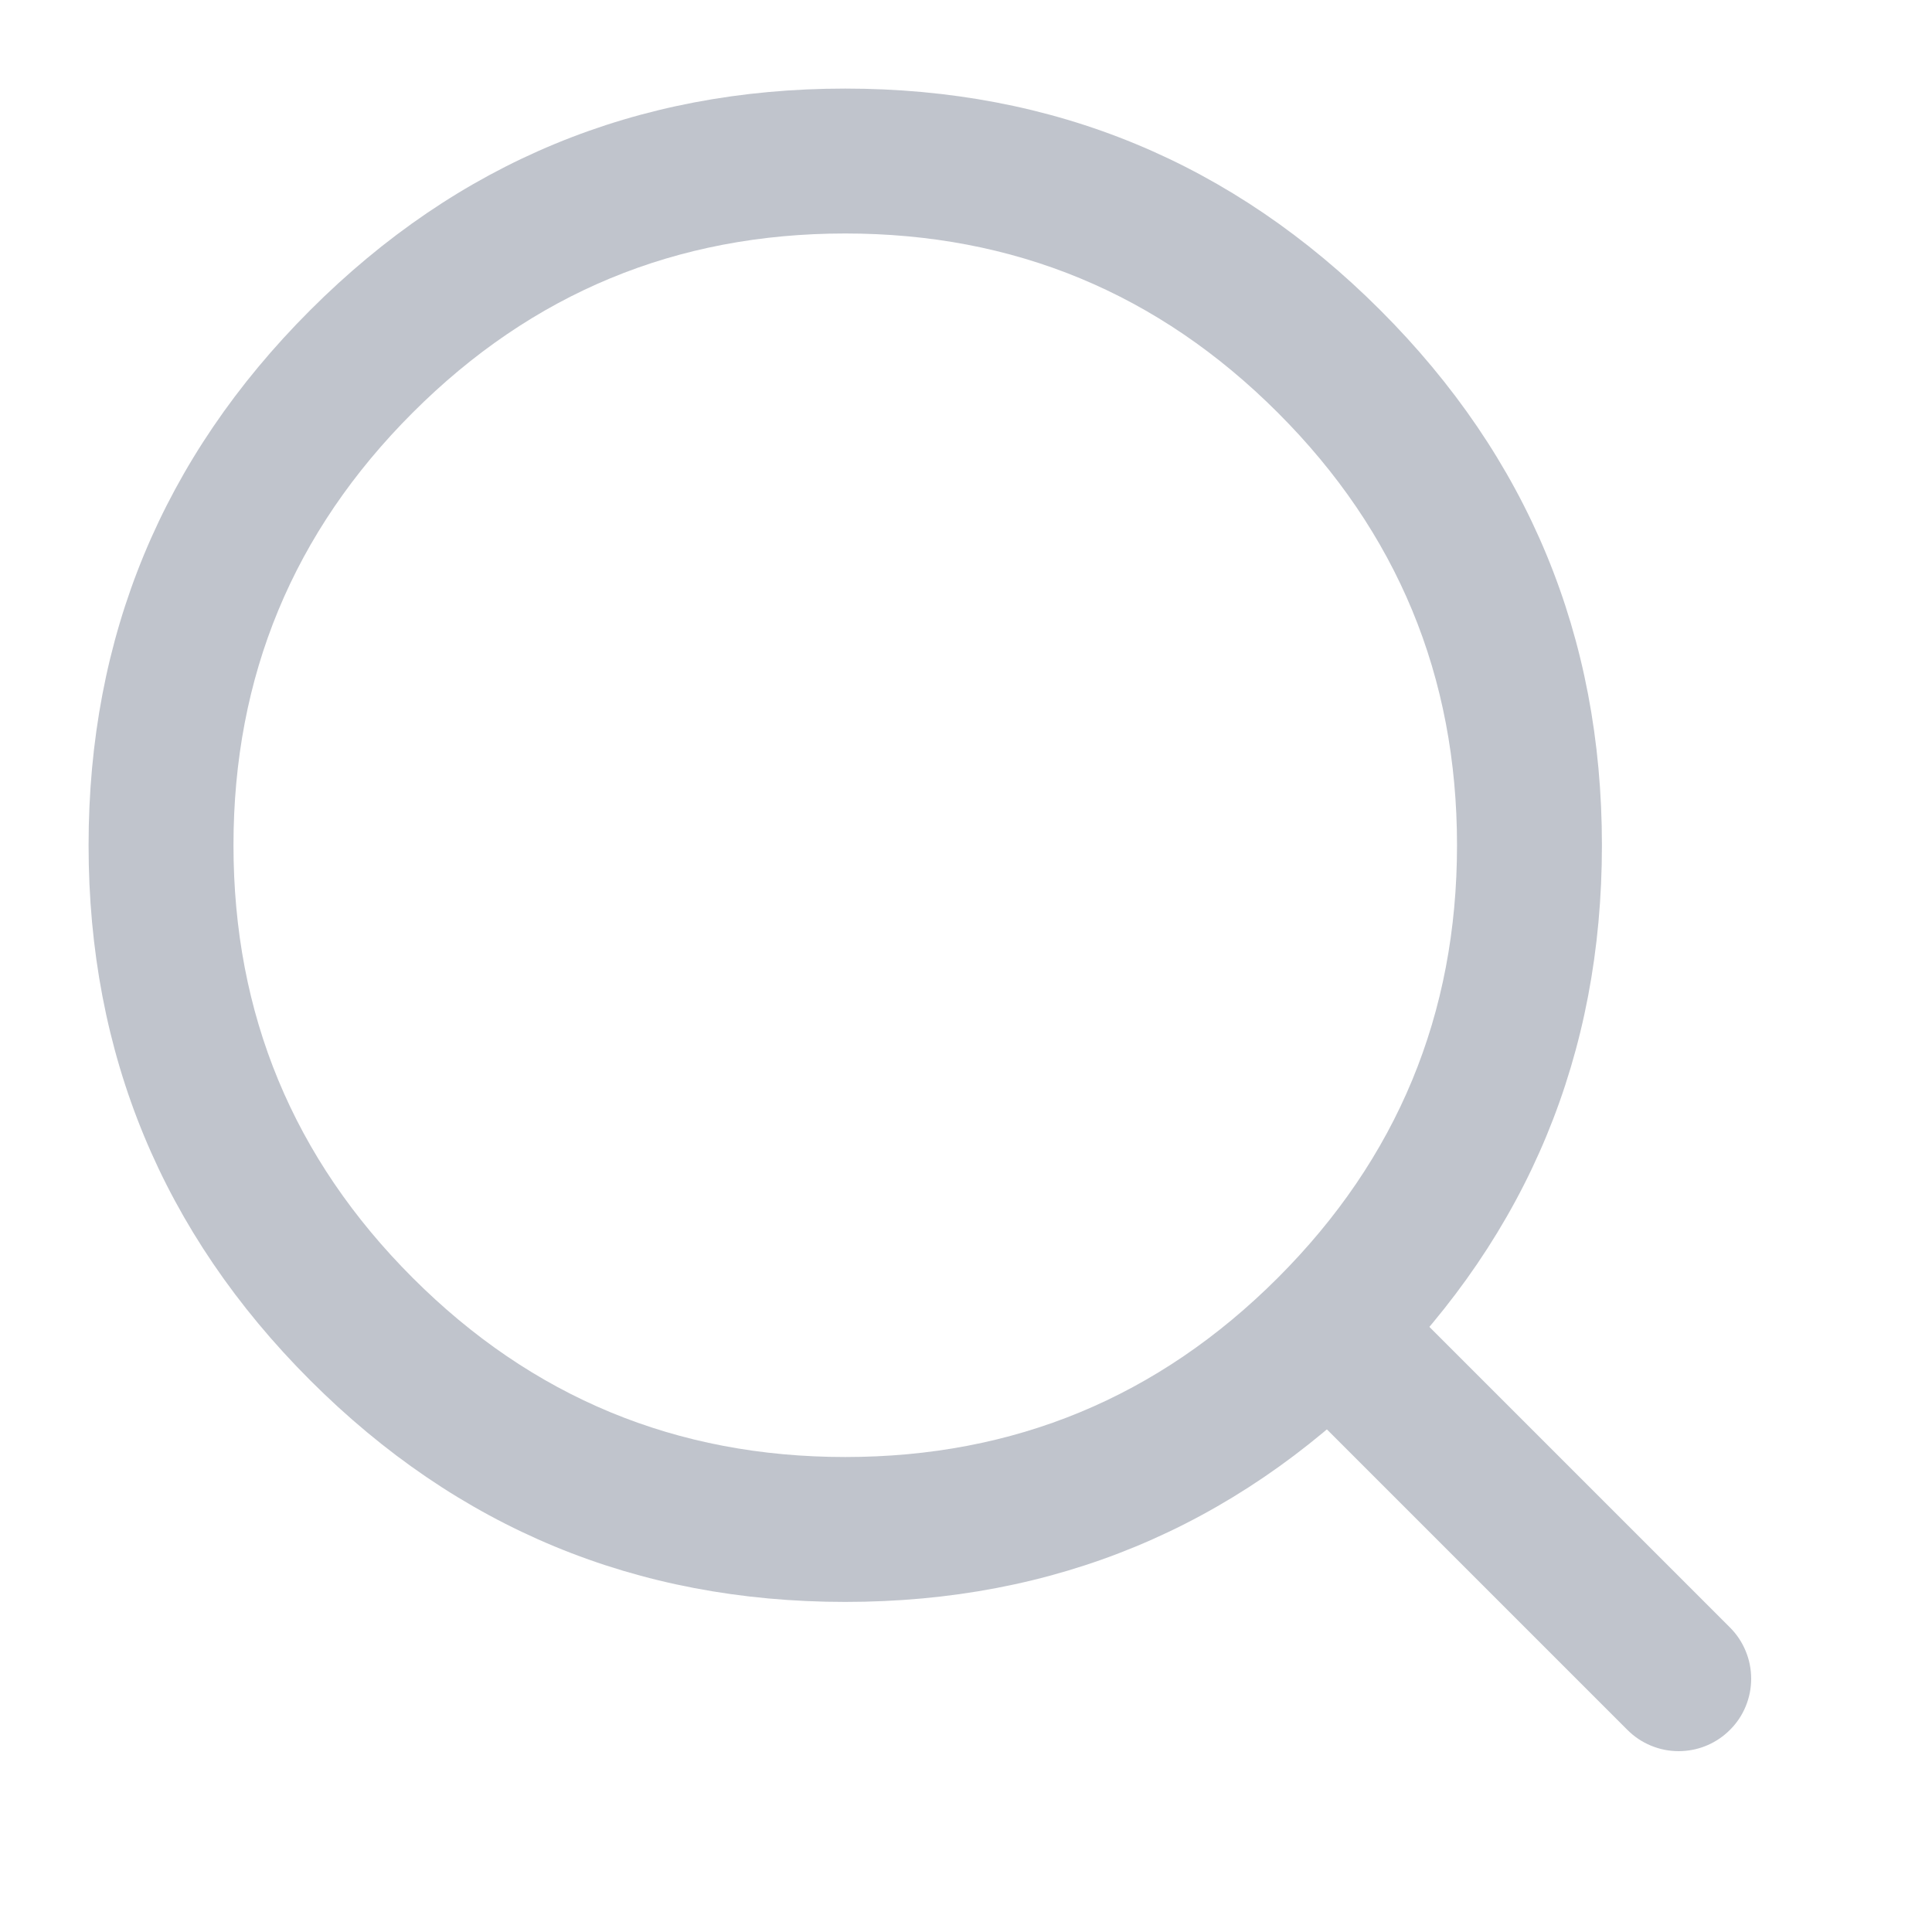
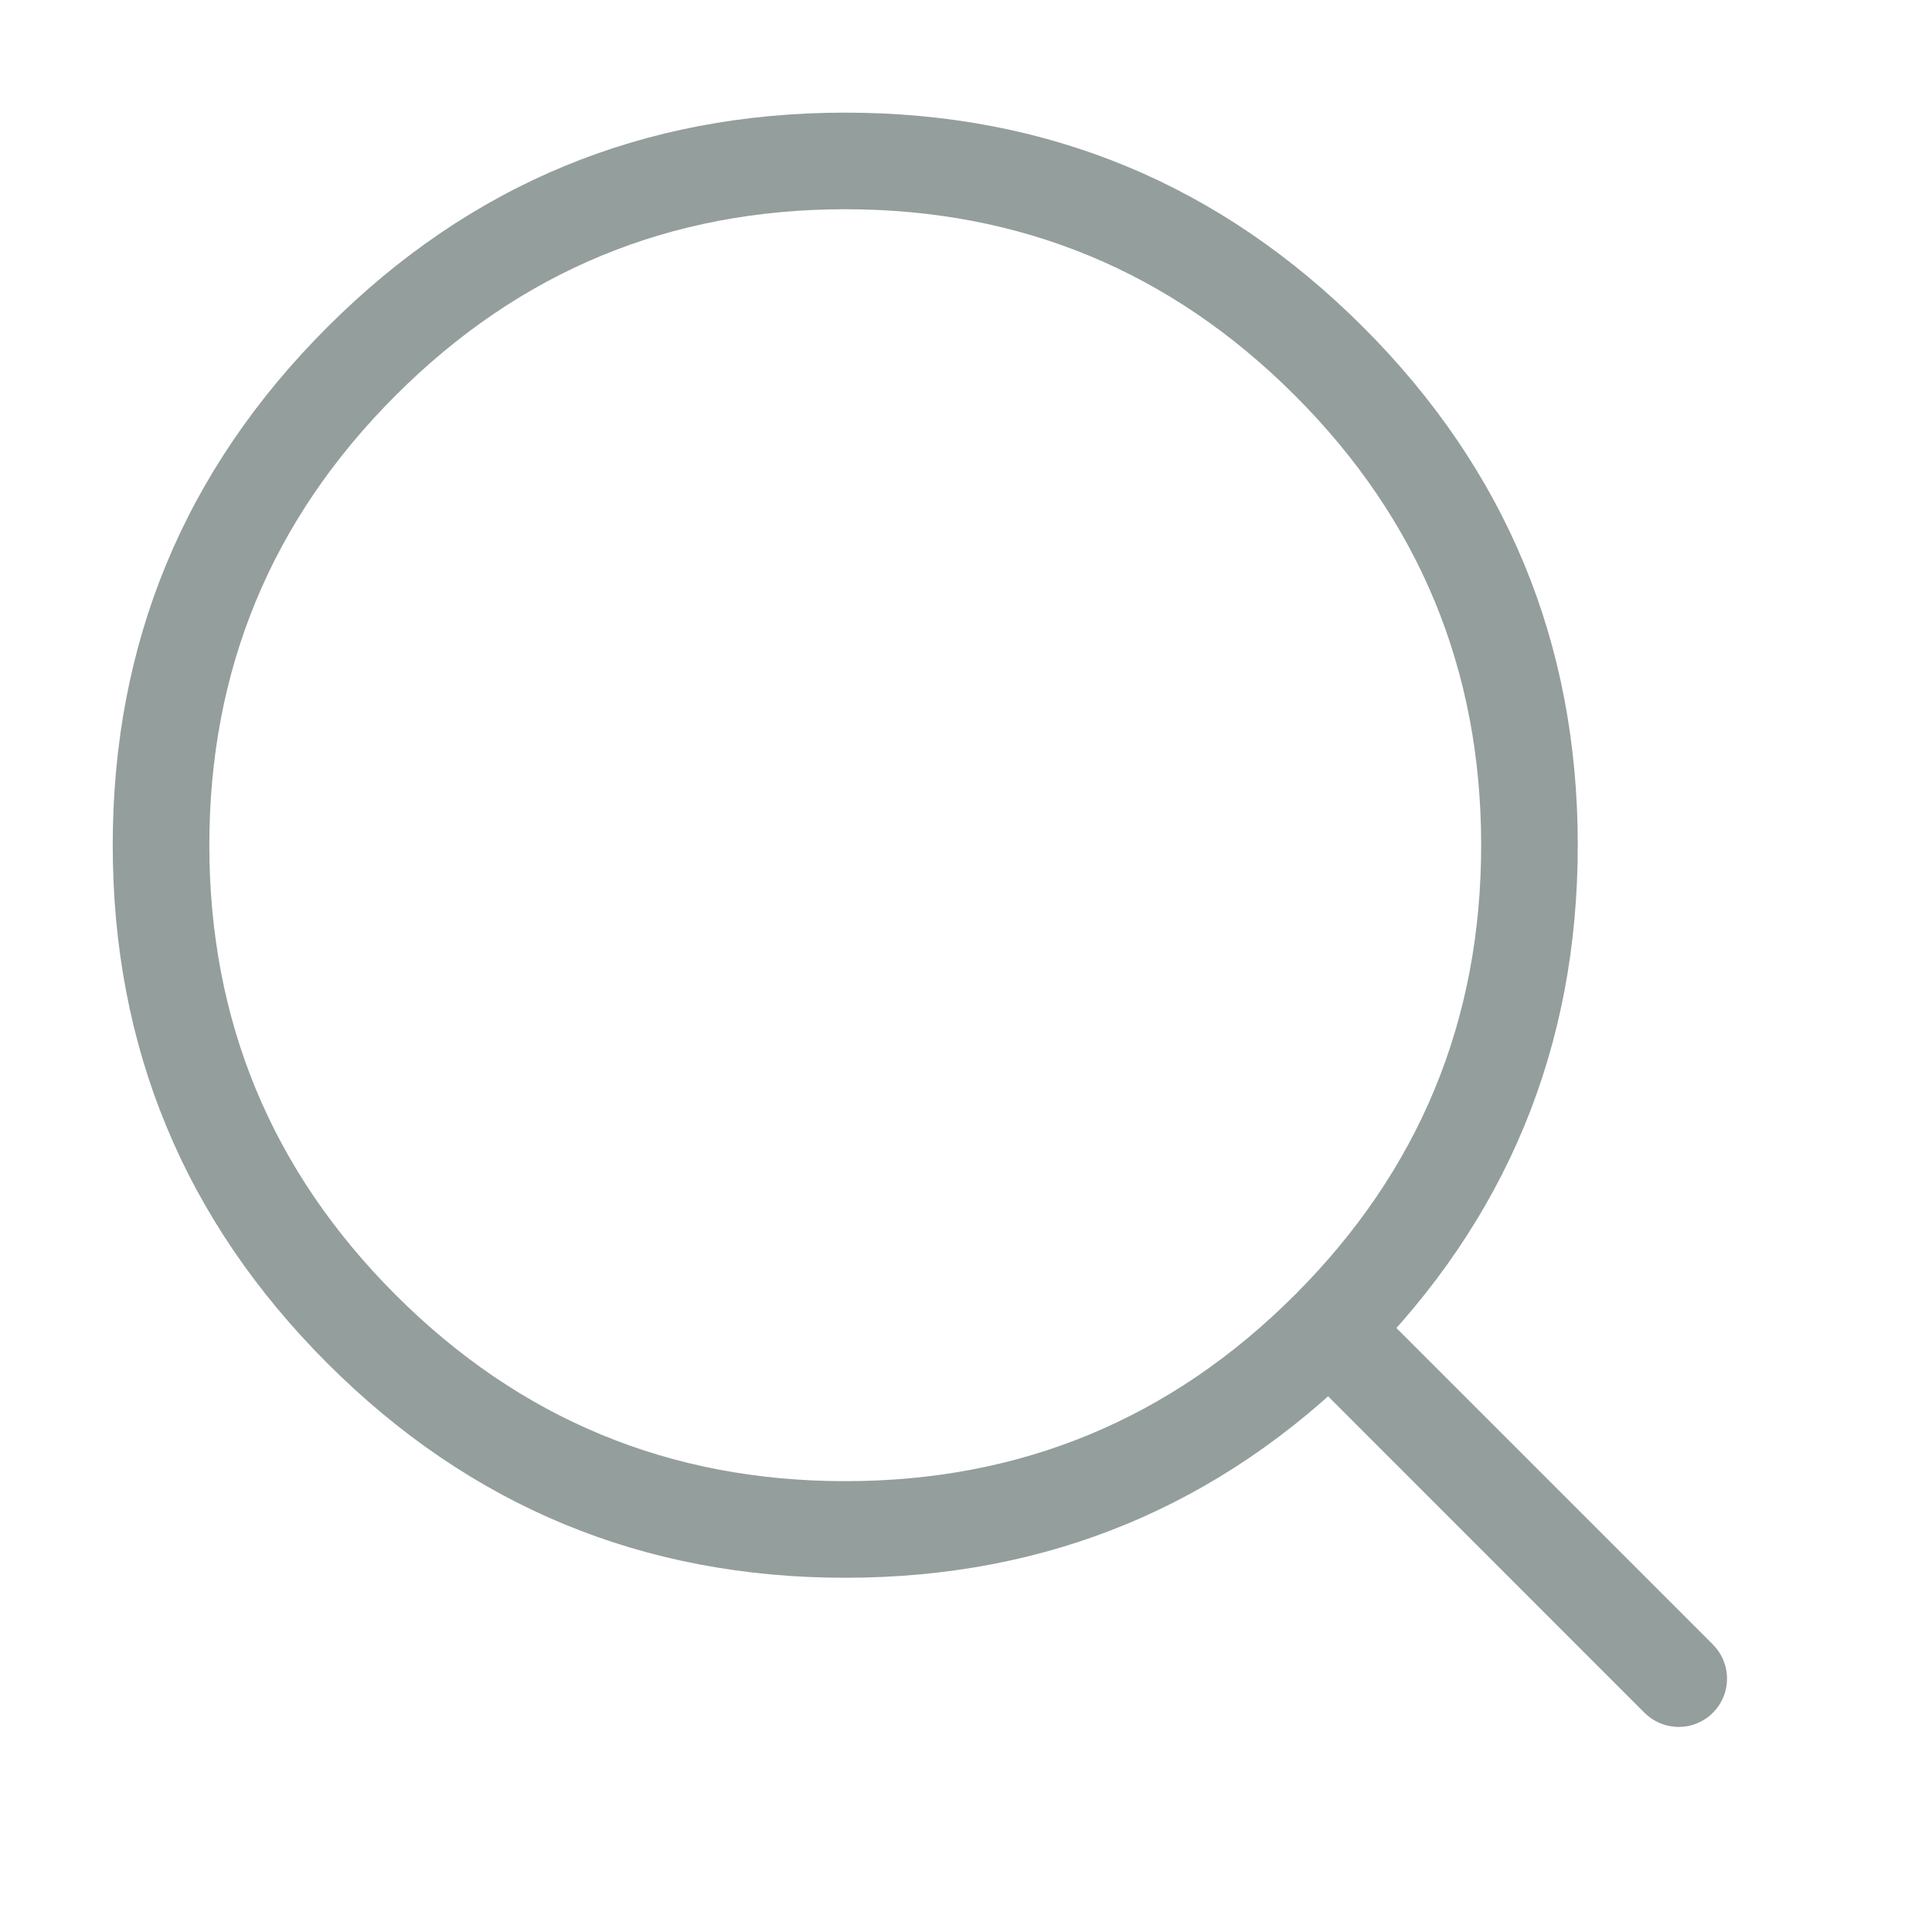
<svg xmlns="http://www.w3.org/2000/svg" fill="none" version="1.1" width="20" height="20" viewBox="0 0 20 20">
  <defs>
-     <clipPath id="master_svg0_372_03154">
+     <clipPath id="master_svg0_4158_42887">
      <rect x="0" y="0" width="20" height="20" rx="0" />
    </clipPath>
  </defs>
  <g>
-     <g clip-path="url(#master_svg0_372_03154)">
+     <g clip-path="url(#master_svg0_4158_42887)">
      <g>
-         <path d="M3.211,3.211Q0.917,5.505,0.917,8.75Q0.917,11.995,3.211,14.289Q5.505,16.583,8.75,16.583Q11.995,16.583,14.289,14.289Q16.583,11.995,16.583,8.75Q16.583,5.505,14.289,3.211Q11.995,0.917,8.75,0.917Q5.505,0.917,3.211,3.211ZM4.272,13.228Q2.417,11.373,2.417,8.75Q2.417,6.126,4.272,4.272Q6.126,2.417,8.75,2.417Q11.373,2.417,13.228,4.272Q15.083,6.126,15.083,8.75Q15.083,11.373,13.228,13.228Q11.373,15.083,8.75,15.083Q6.126,15.083,4.272,13.228Z" fill-rule="evenodd" fill="#C0C4CC" fill-opacity="1" />
+         <path d="M3.388,3.387Q1.167,5.608,1.167,8.749Q1.167,11.89,3.388,14.112Q5.609,16.333,8.75,16.333Q11.891,16.333,14.112,14.112Q16.333,11.89,16.333,8.749Q16.333,5.608,14.112,3.387Q11.891,1.166,8.75,1.166Q5.609,1.166,3.388,3.387ZM4.095,13.404Q2.167,11.476,2.167,8.749Q2.167,6.022,4.095,4.094Q6.023,2.166,8.75,2.166Q11.477,2.166,13.405,4.094Q15.333,6.022,15.333,8.749Q15.333,11.476,13.405,13.404Q11.477,15.333,8.75,15.333Q6.023,15.333,4.095,13.404Z" fill-rule="evenodd" fill="#949E9C" fill-opacity="1" />
      </g>
      <g>
-         <path d="M14.373,13.312L14.373,13.312Q14.267,13.206,14.129,13.149Q13.991,13.092,13.842,13.092Q13.693,13.092,13.555,13.149Q13.417,13.206,13.312,13.312Q13.206,13.417,13.149,13.555Q13.092,13.693,13.092,13.842Q13.092,13.991,13.149,14.129Q13.206,14.267,13.312,14.373L16.847,17.908L16.847,17.908Q16.953,18.014,17.091,18.071Q17.229,18.128,17.378,18.128Q17.396,18.128,17.414,18.127Q17.554,18.12,17.681,18.064Q17.809,18.007,17.908,17.908Q18.014,17.803,18.071,17.665Q18.128,17.527,18.128,17.378Q18.128,17.229,18.071,17.091Q18.014,16.953,17.908,16.847L14.373,13.312Z" fill-rule="evenodd" fill="#C0C4CC" fill-opacity="1" />
+         <path d="M14.196,13.488L17.731,17.023L17.731,17.024Q17.802,17.094,17.84,17.186Q17.878,17.278,17.878,17.377Q17.878,17.427,17.868,17.475Q17.859,17.523,17.84,17.569Q17.821,17.614,17.794,17.655Q17.766,17.696,17.731,17.731Q17.697,17.766,17.656,17.793Q17.615,17.82,17.569,17.839Q17.524,17.858,17.475,17.868Q17.427,17.877,17.378,17.877Q17.278,17.877,17.186,17.839Q17.095,17.801,17.024,17.731L17.024,17.731L13.489,14.195L13.489,14.195Q13.418,14.125,13.38,14.033Q13.342,13.941,13.342,13.842Q13.342,13.793,13.352,13.744Q13.362,13.696,13.38,13.65Q13.399,13.605,13.427,13.564Q13.454,13.523,13.489,13.488Q13.524,13.453,13.565,13.426Q13.605,13.399,13.651,13.38Q13.696,13.361,13.745,13.351Q13.793,13.342,13.842,13.342Q13.942,13.342,14.034,13.38Q14.126,13.418,14.196,13.488L14.196,13.488Z" fill-rule="evenodd" fill="#949E9C" fill-opacity="1" />
      </g>
    </g>
  </g>
</svg>
